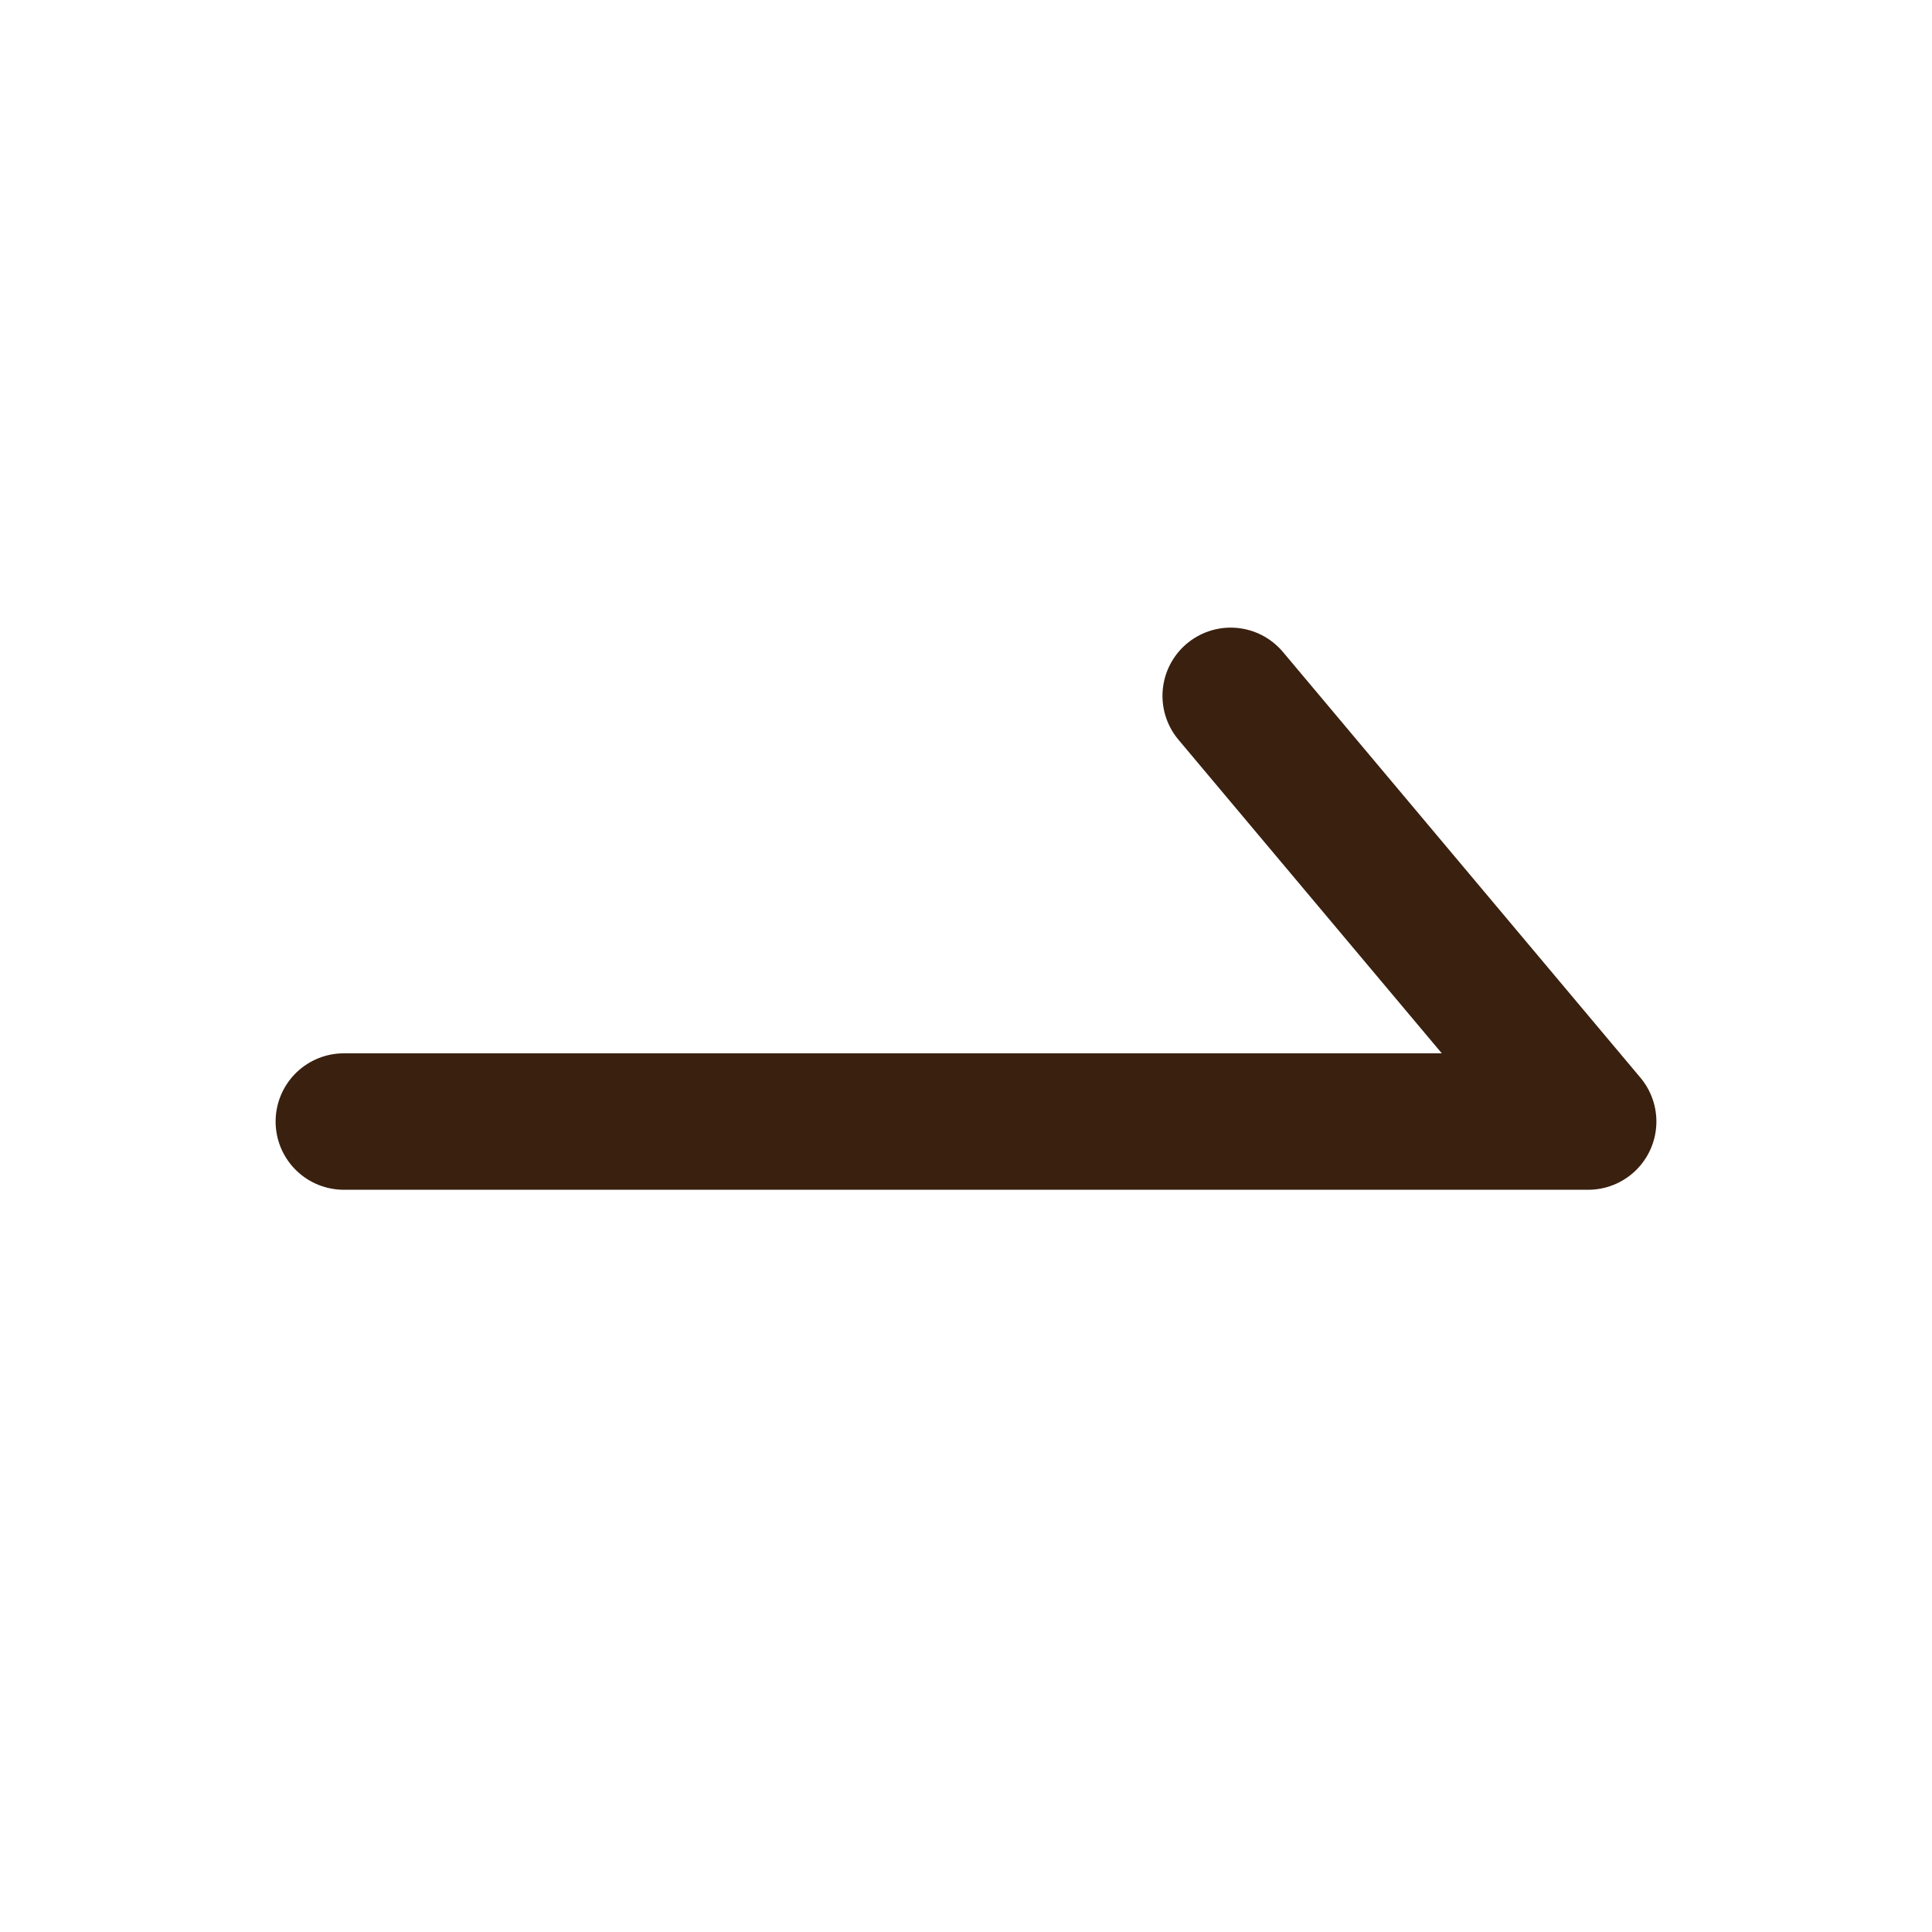
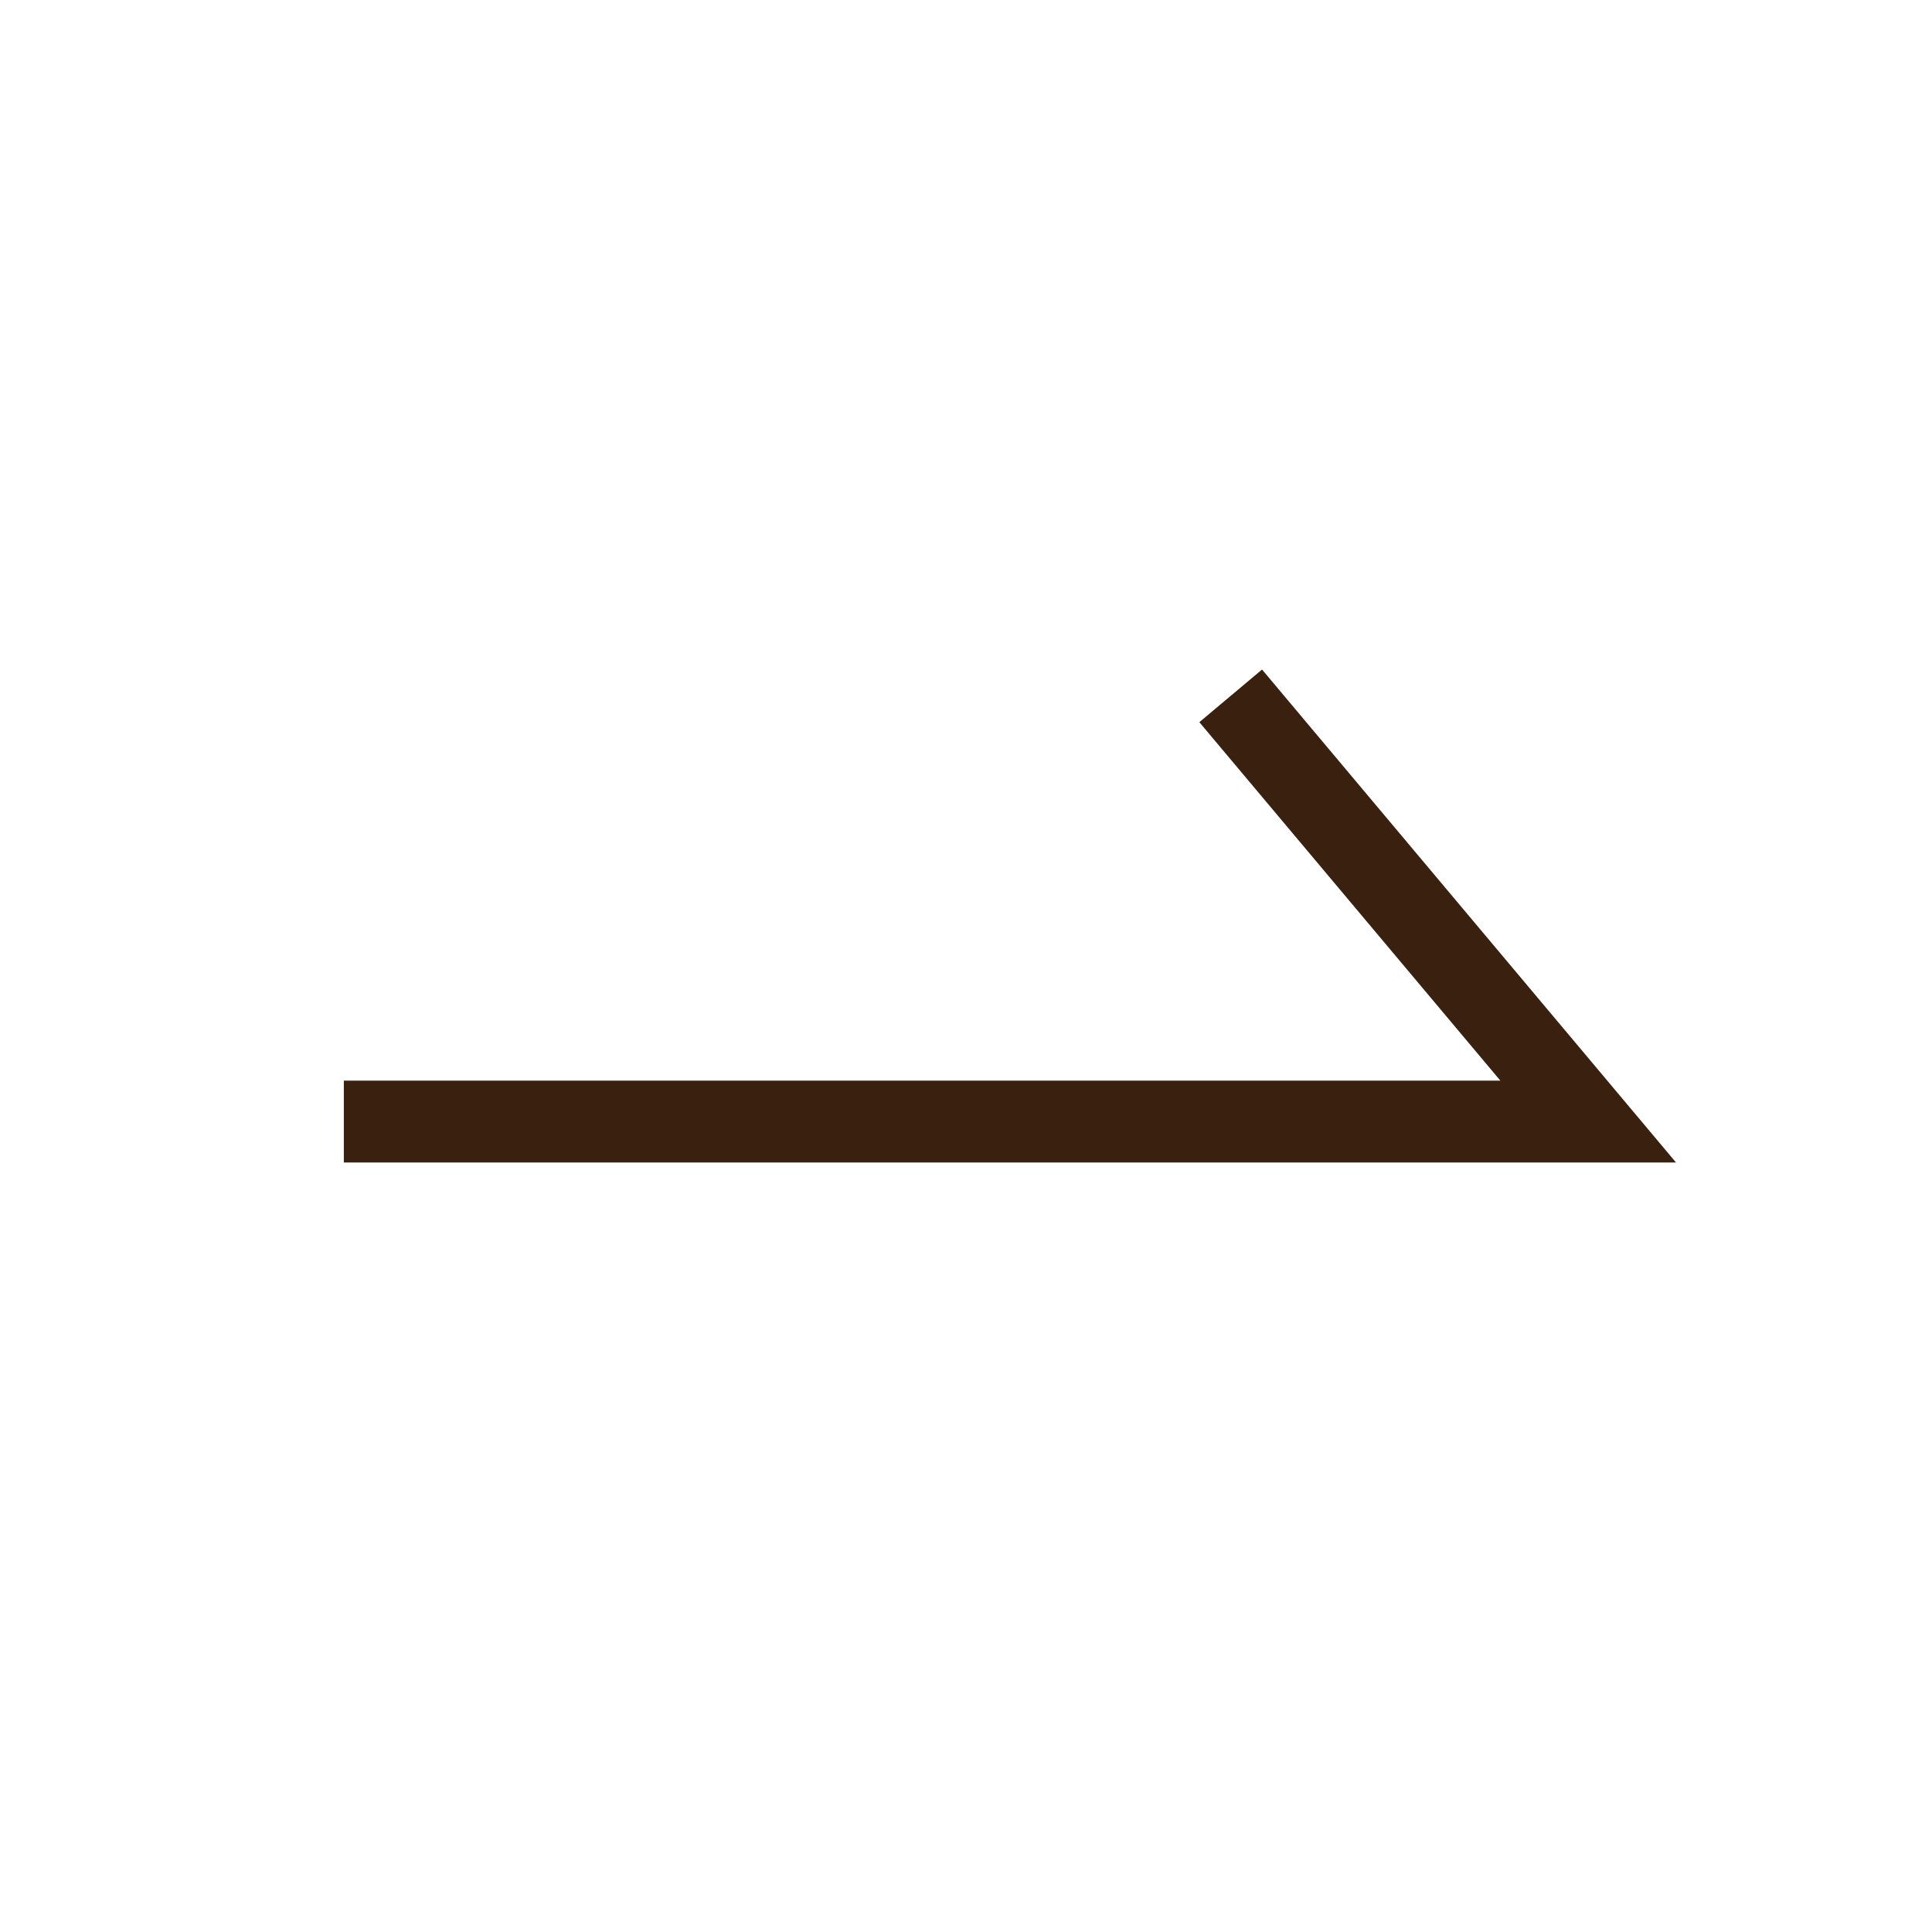
<svg xmlns="http://www.w3.org/2000/svg" version="1.1" id="圖層_1" x="0px" y="0px" viewBox="0 0 70.8 70.8" style="enable-background:new 0 0 70.8 70.8;" xml:space="preserve">
  <style type="text/css">
- 	.st0{fill:none;stroke:#39200F;stroke-width:5;stroke-linecap:round;stroke-linejoin:round;stroke-miterlimit:10;}
+ 	.st0{fill:none;stroke:#39200F;stroke-width:3;stroke-miterlimit:10;}
</style>
  <g>
    <polyline class="st0" points="45.1,25.5 58.2,41.1 12.6,41.1  " />
  </g>
</svg>
